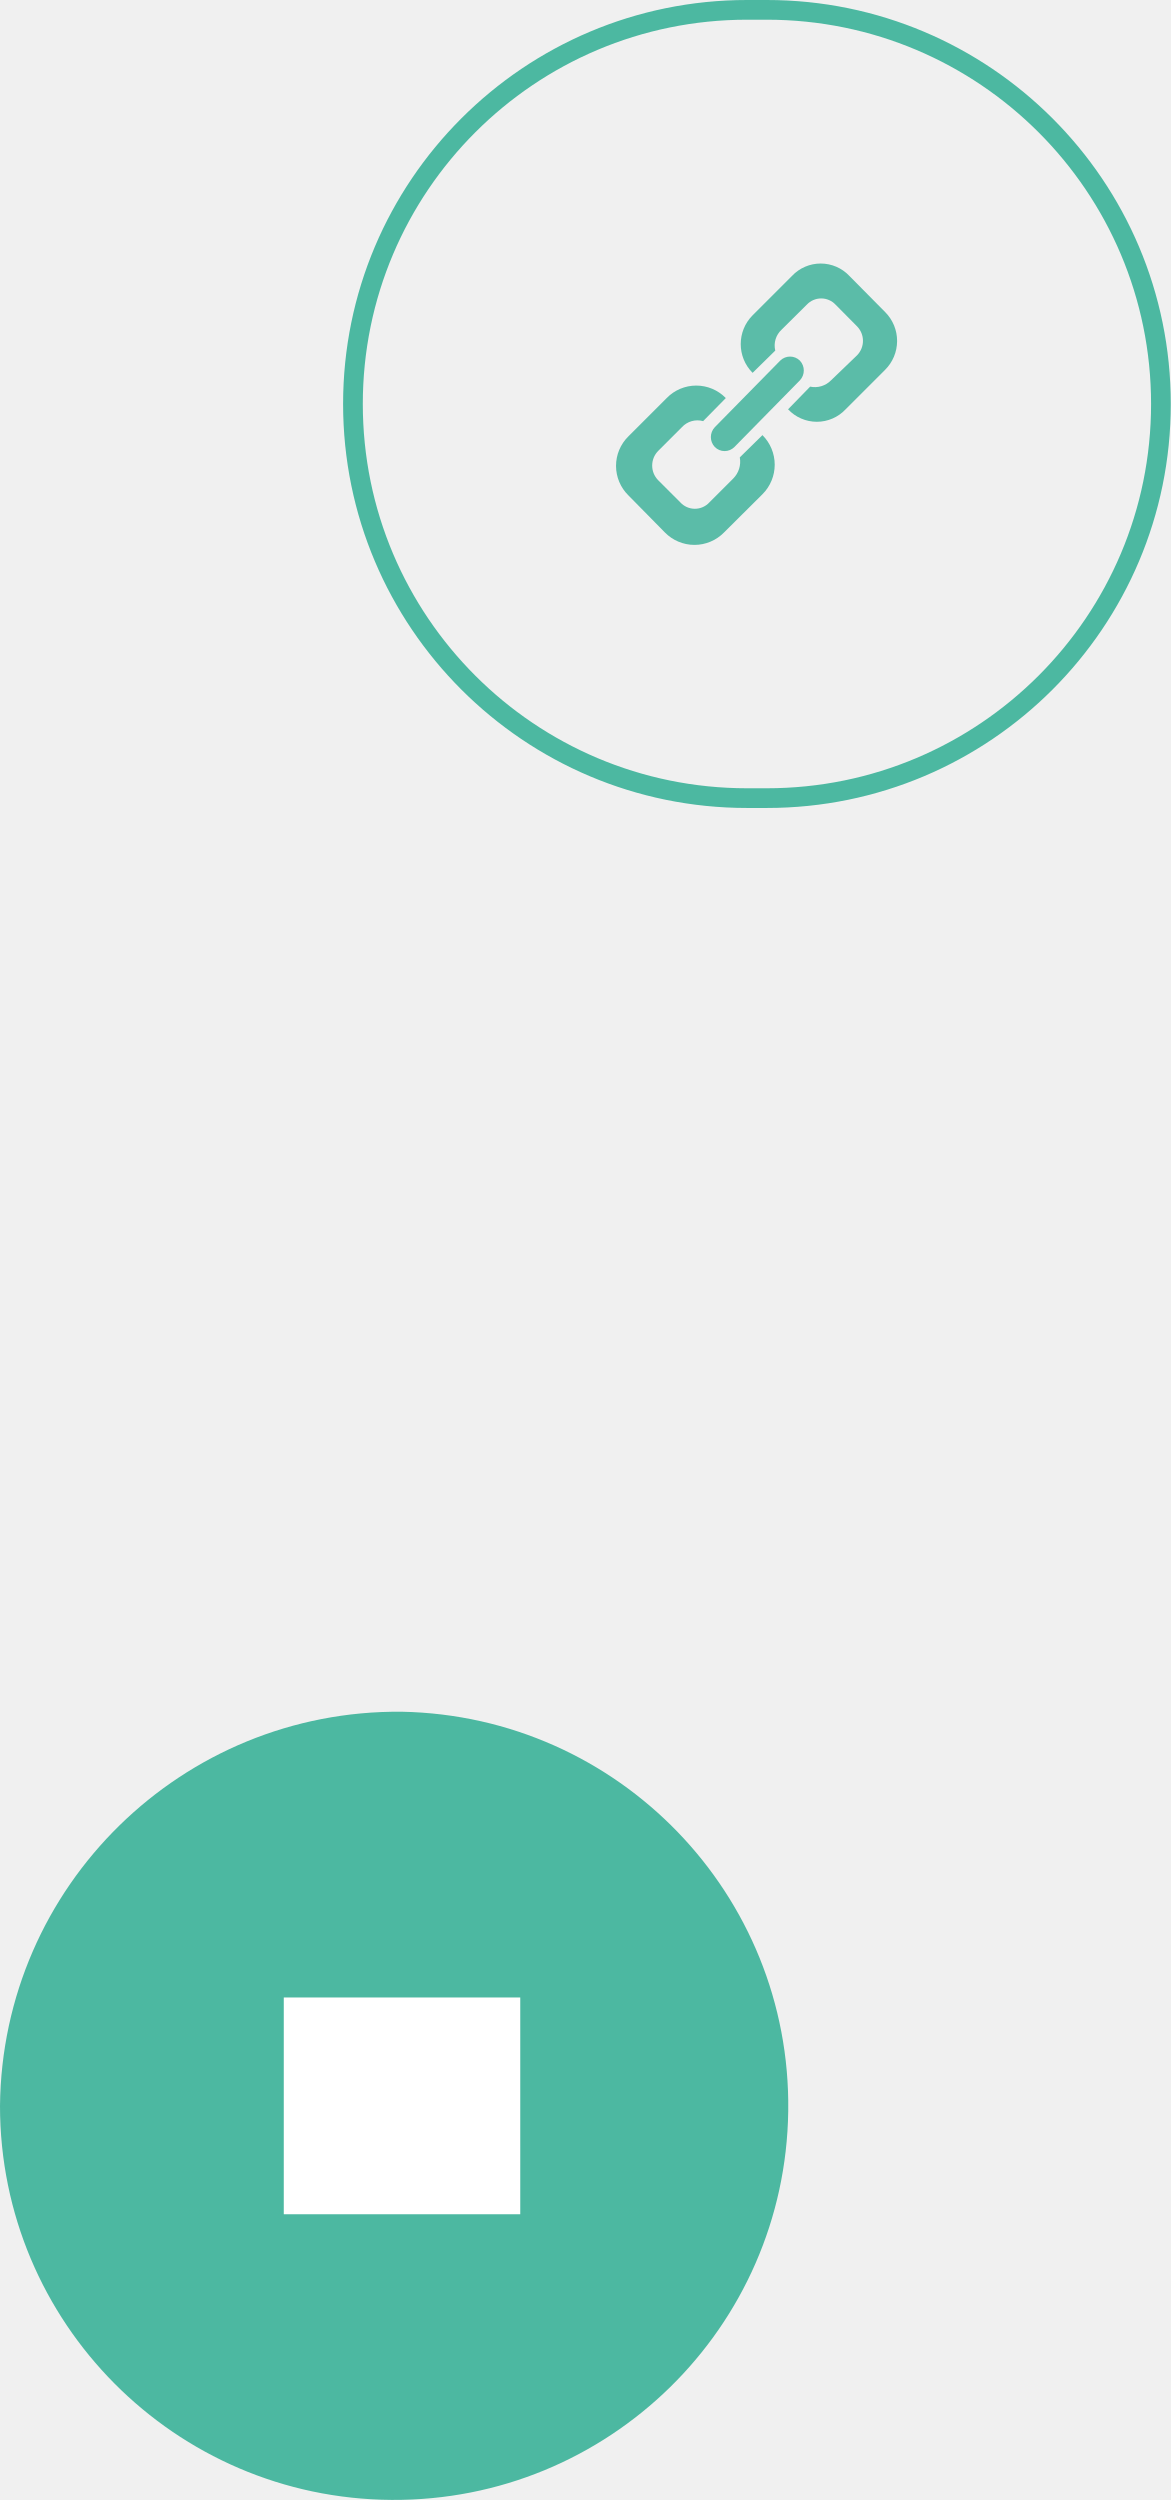
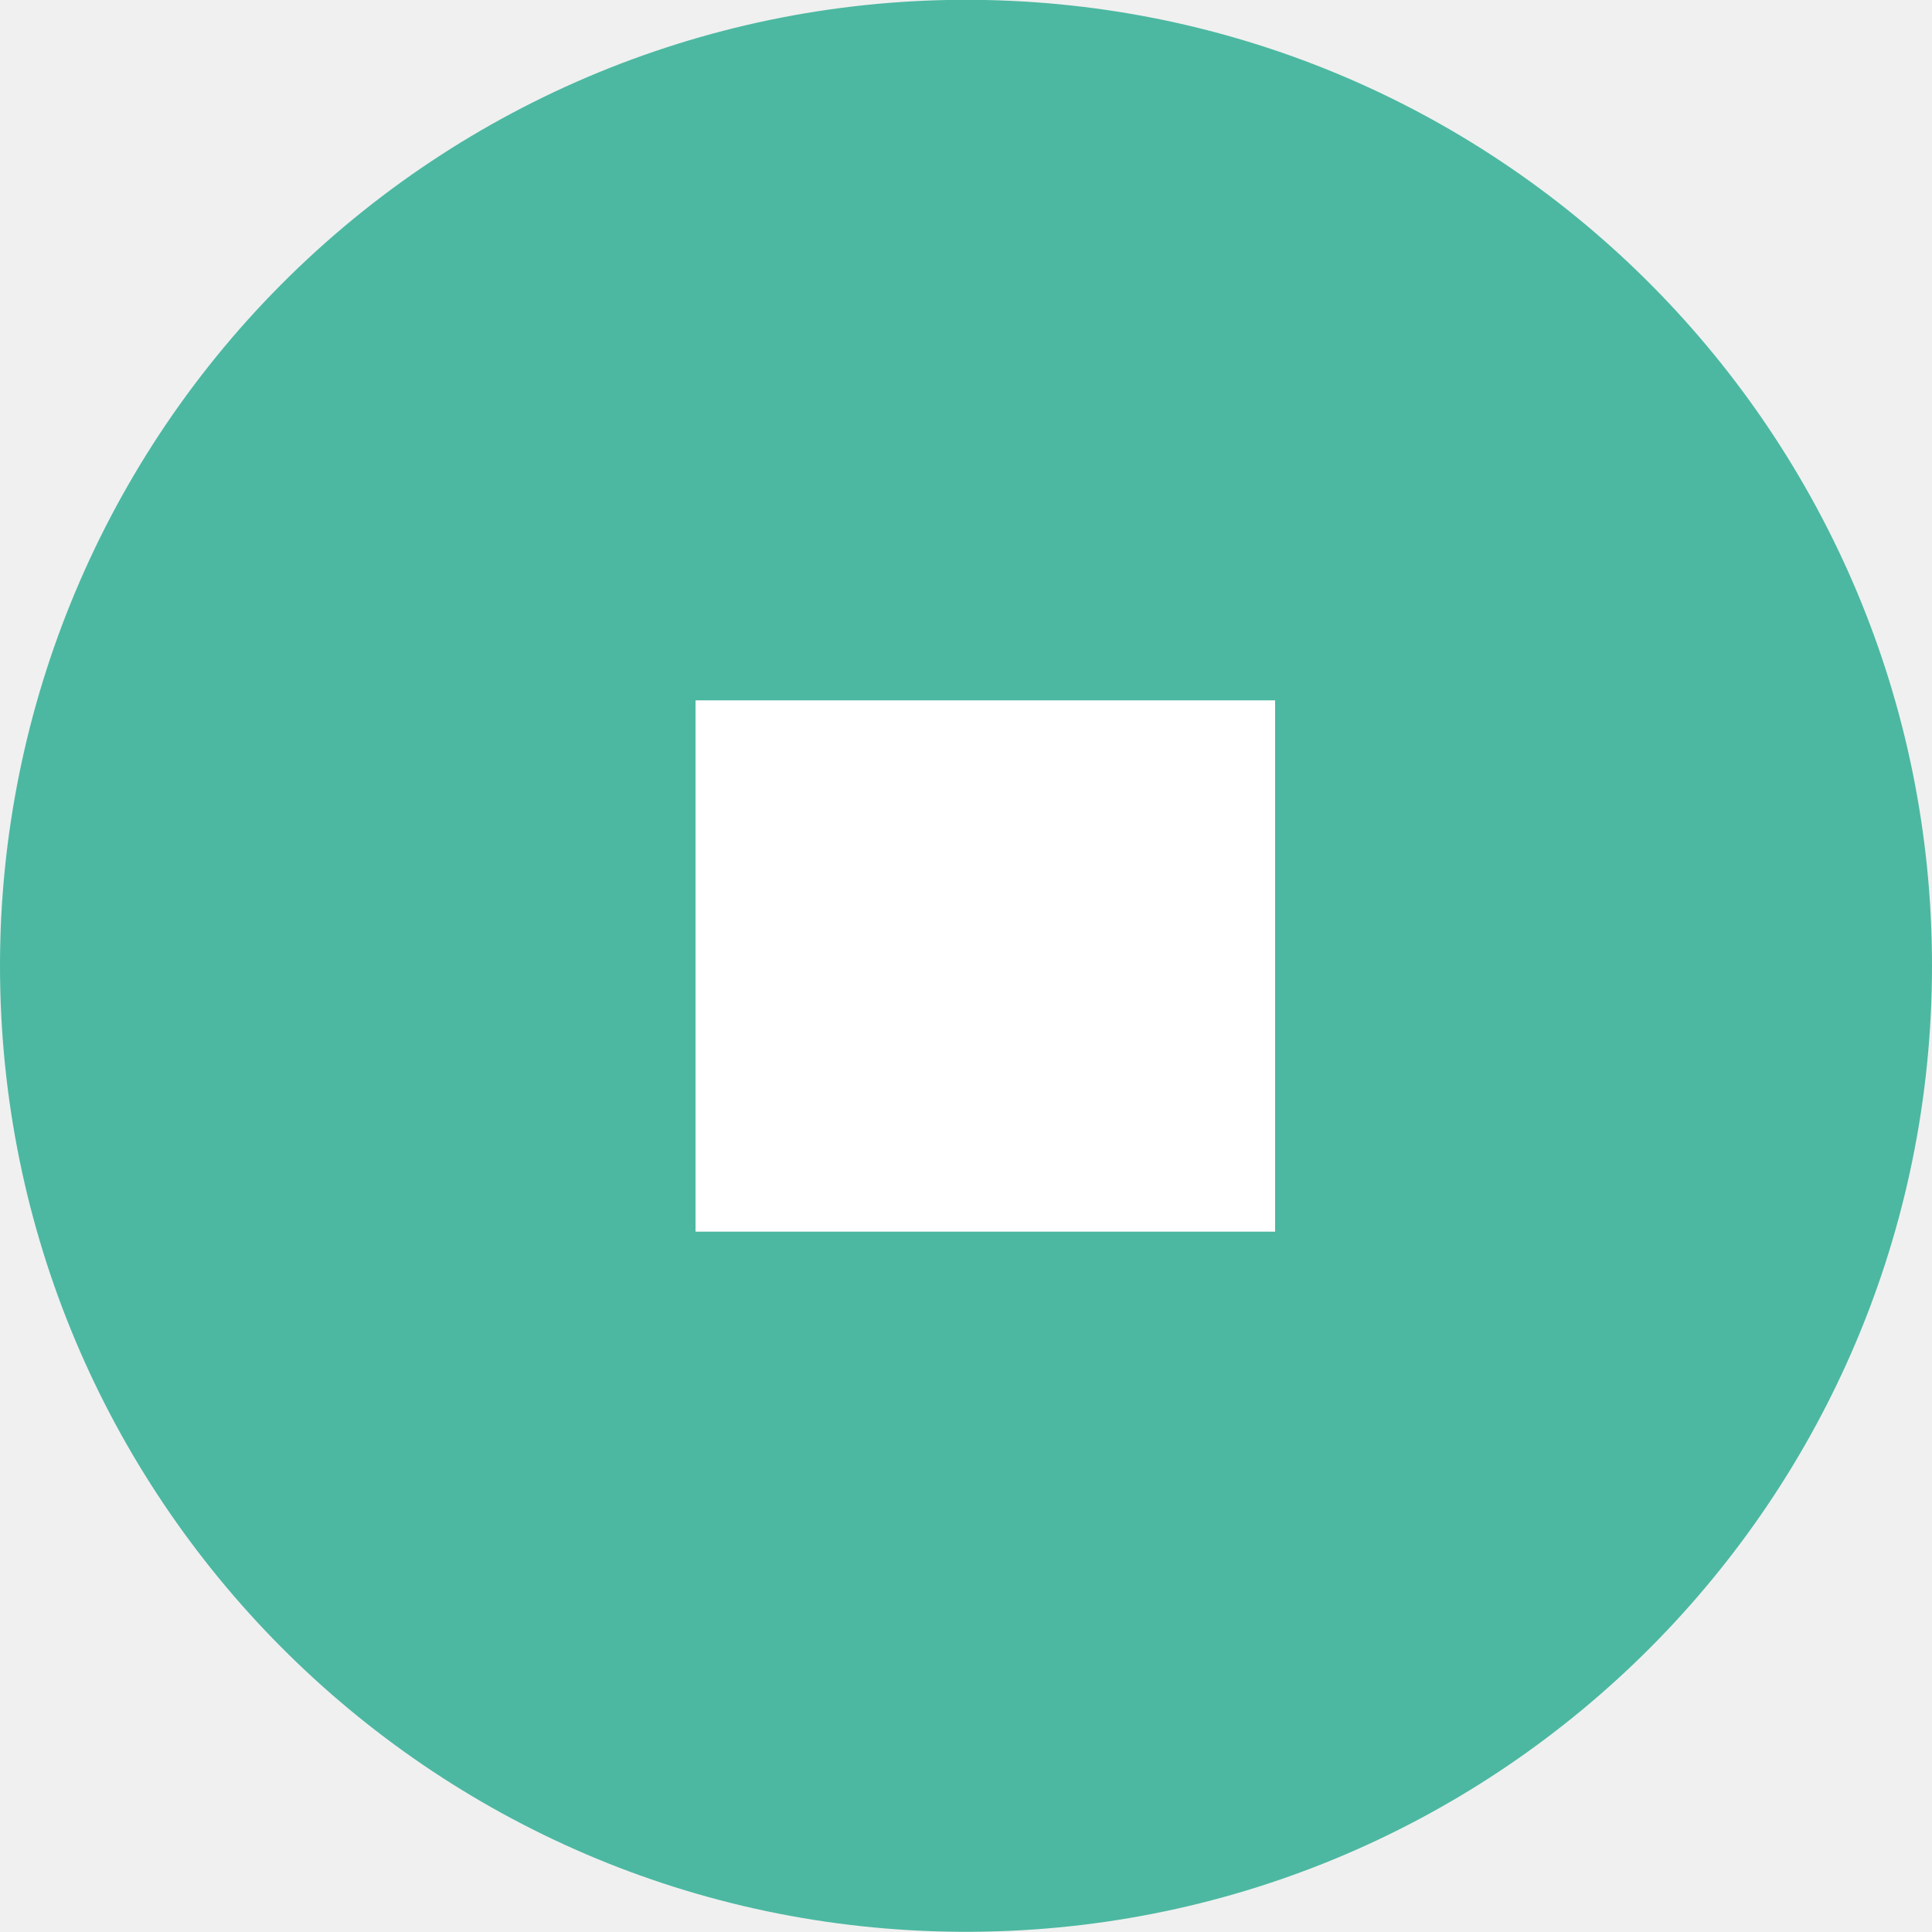
- <svg xmlns="http://www.w3.org/2000/svg" id="Layer_1" data-name="Layer 1" viewBox="0 0 59.42 126.86">
+ <svg xmlns="http://www.w3.org/2000/svg" id="Layer_1" data-name="Layer 1" viewBox="0 0 40 40">
  <defs>
-     <style>.cls-1{fill:#5bbca8;}.cls-1,.cls-3{fill-rule:evenodd;}.cls-2{fill:none;stroke:#4cb8a1;}.cls-3{fill:#4cb8a1;}.cls-4{fill:#fff;}</style>
+     <style>.cls-1{fill:#4cb8a1;fill-rule:evenodd;}.cls-2{fill:#fff;}</style>
  </defs>
-   <path class="cls-1" d="M427.93,292.54l-1.82-1.84a2,2,0,0,0-2.91,0l-2,2a2.07,2.07,0,0,0,0,2.92l1.15-1.13a1.09,1.09,0,0,1,.32-1.06l1.28-1.27a1,1,0,0,1,1.46,0l1.09,1.1a1.05,1.05,0,0,1,0,1.47L425.18,296a1.15,1.15,0,0,1-1.06.32L423,297.47a2,2,0,0,0,2.92,0l2-2A2.07,2.07,0,0,0,427.93,292.54Zm-7.38,7.37a1.21,1.21,0,0,1-.34,1.08l-1.2,1.2a1,1,0,0,1-1.48,0l-1.12-1.12a1.06,1.06,0,0,1,0-1.49l1.2-1.2a1.07,1.07,0,0,1,1.08-.31l1.15-1.17a2.09,2.09,0,0,0-3,0l-1.94,1.94a2.1,2.1,0,0,0,0,3l1.85,1.88a2.1,2.1,0,0,0,3,0l1.95-1.94a2.12,2.12,0,0,0,0-3Zm-.27-.53a.7.7,0,0,1-1,0,.73.73,0,0,1,0-1l3.32-3.38a.71.71,0,0,1,1,0,.73.73,0,0,1,0,1Z" transform="translate(-383.01 -276.7)" />
-   <path class="cls-2" d="M420.92,277.2h1a20,20,0,0,1,20,20h0a20,20,0,0,1-20,20h-1a20,20,0,0,1-20-20h0A20,20,0,0,1,420.92,277.2Z" transform="translate(-383.01 -276.7)" />
-   <path class="cls-3" d="M403.41,363.56a20,20,0,1,1-20.4,20A20.2,20.2,0,0,1,403.41,363.56Z" transform="translate(-383.01 -276.7)" />
-   <rect class="cls-4" x="14.4" y="101.36" width="12" height="11" />
+   <path class="cls-1" d="M20.4,86.86a20,20,0,1,1-20.4,20,20,20,0,0,1,20.4-20Z" transform="translate(0 -86.86)" />
+   <rect class="cls-2" x="14.4" y="14.5" width="12" height="11" />
</svg>
